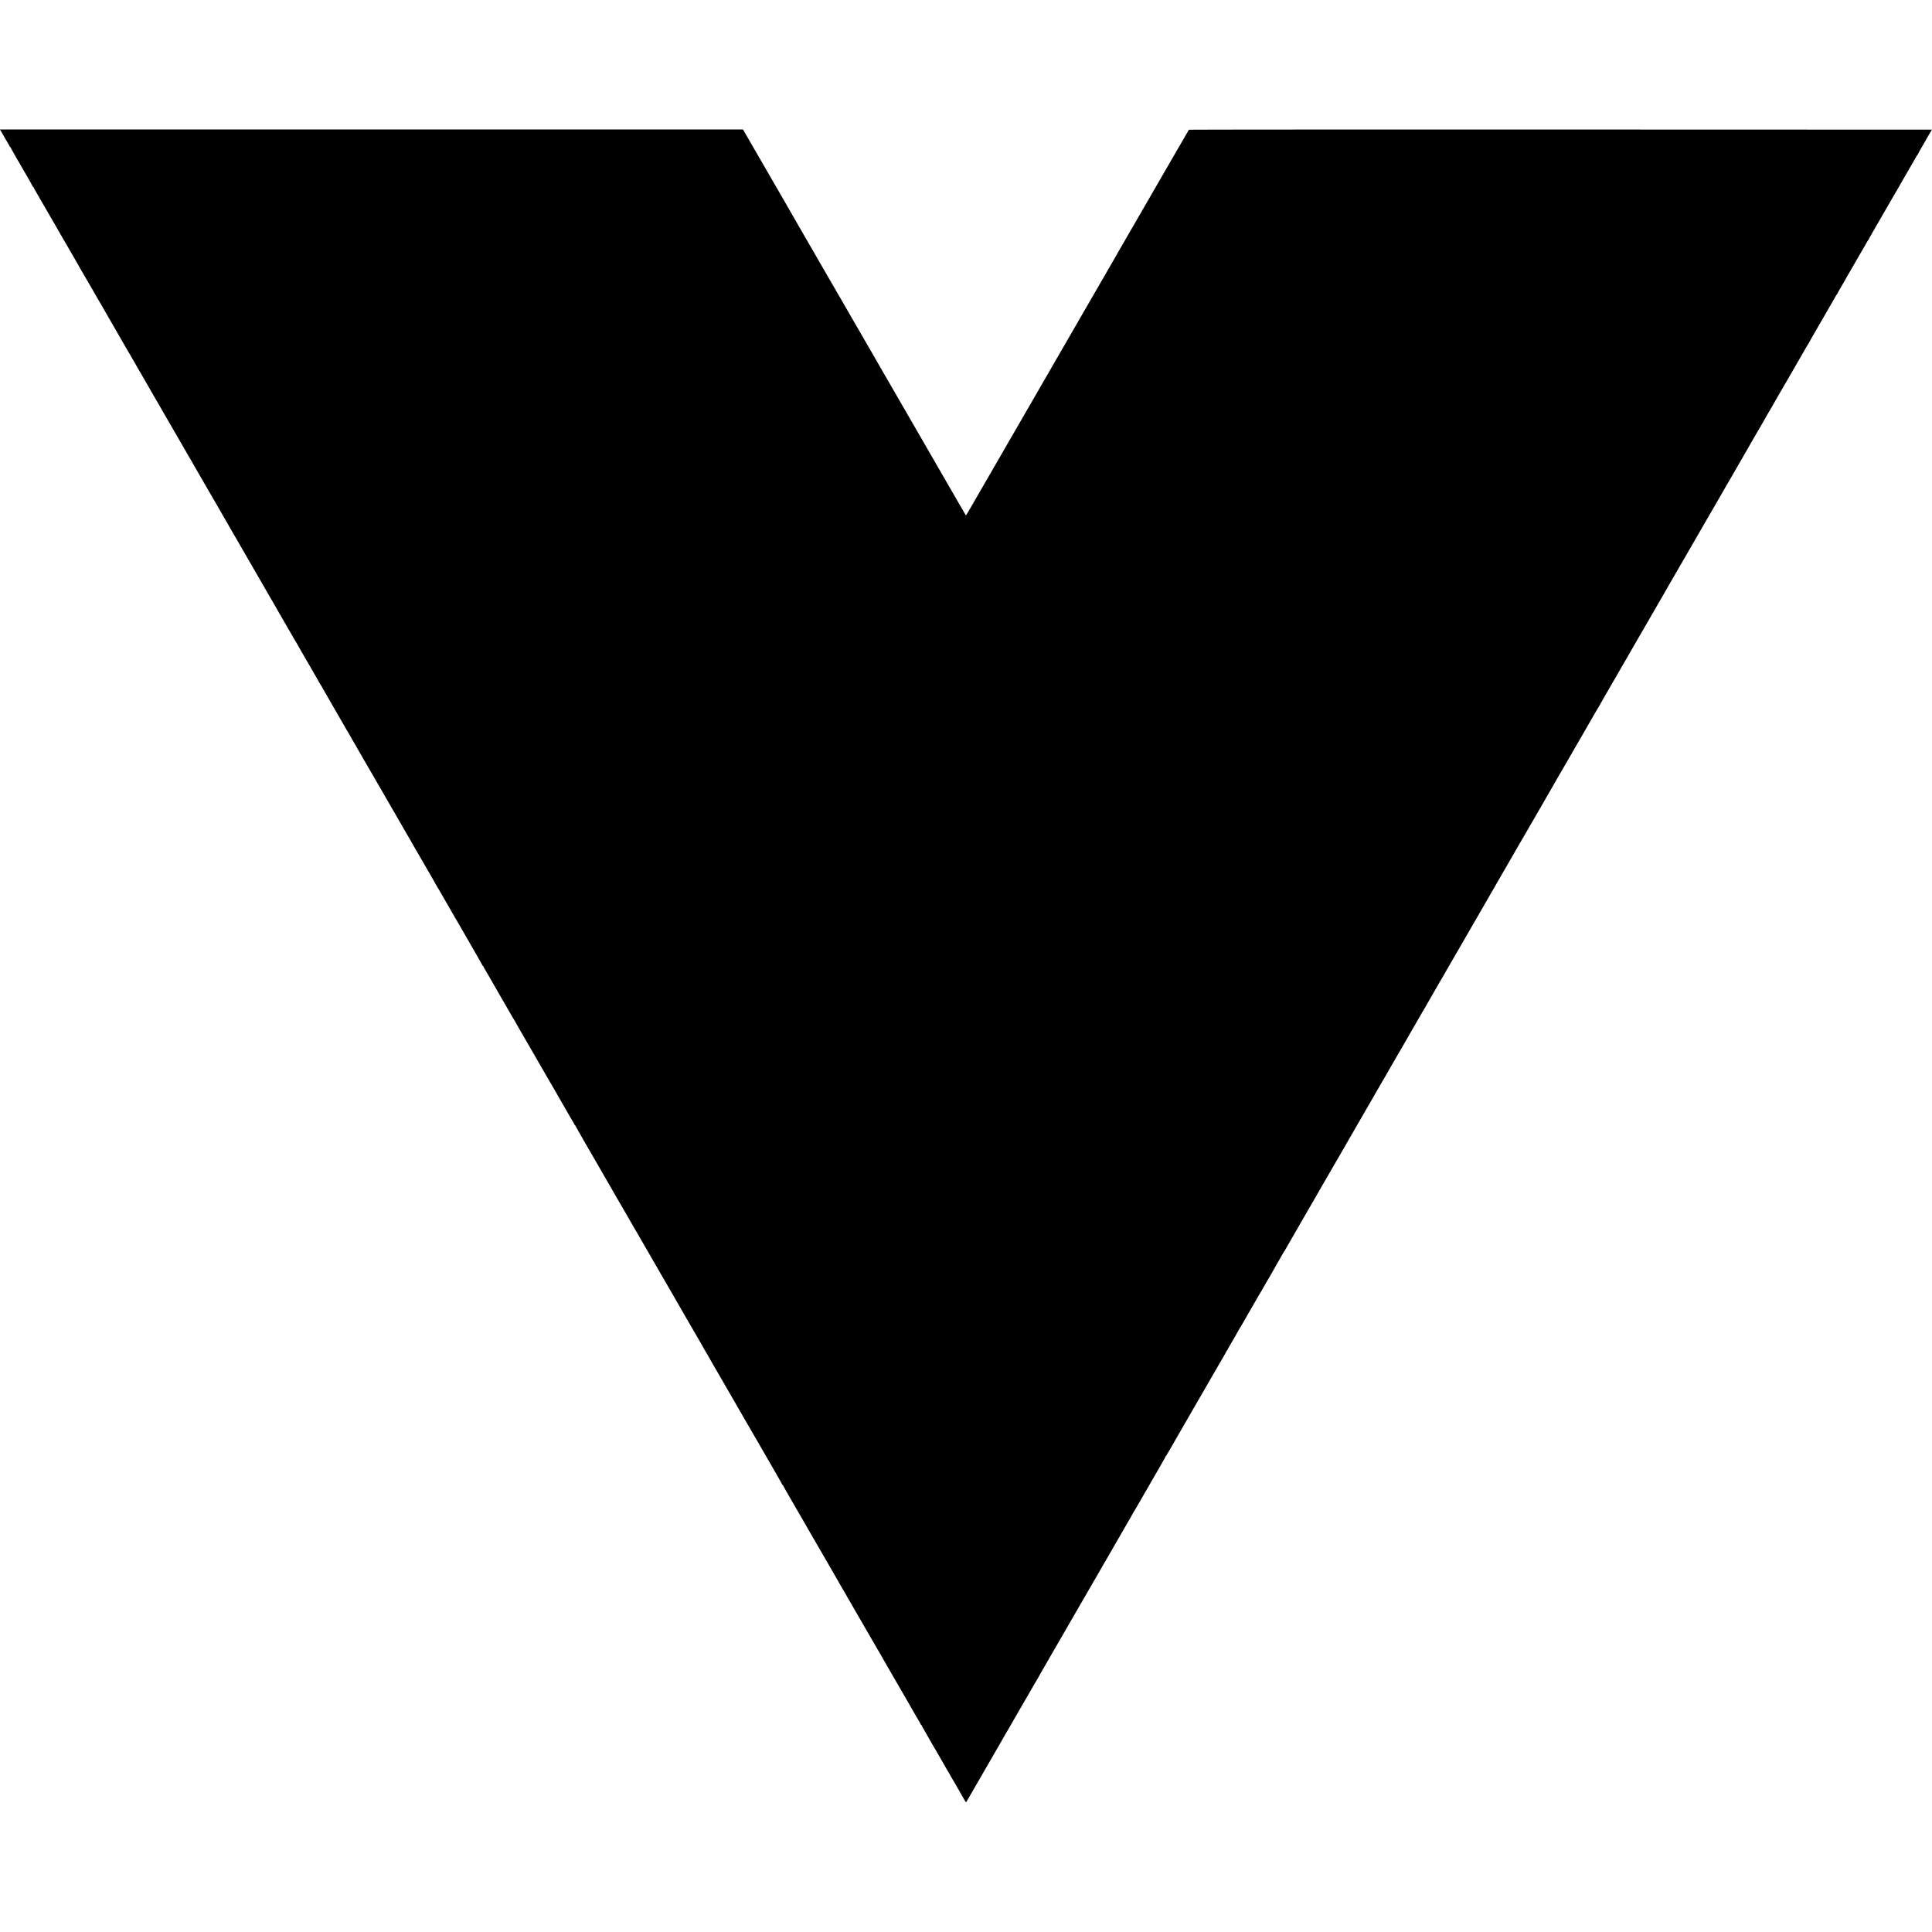
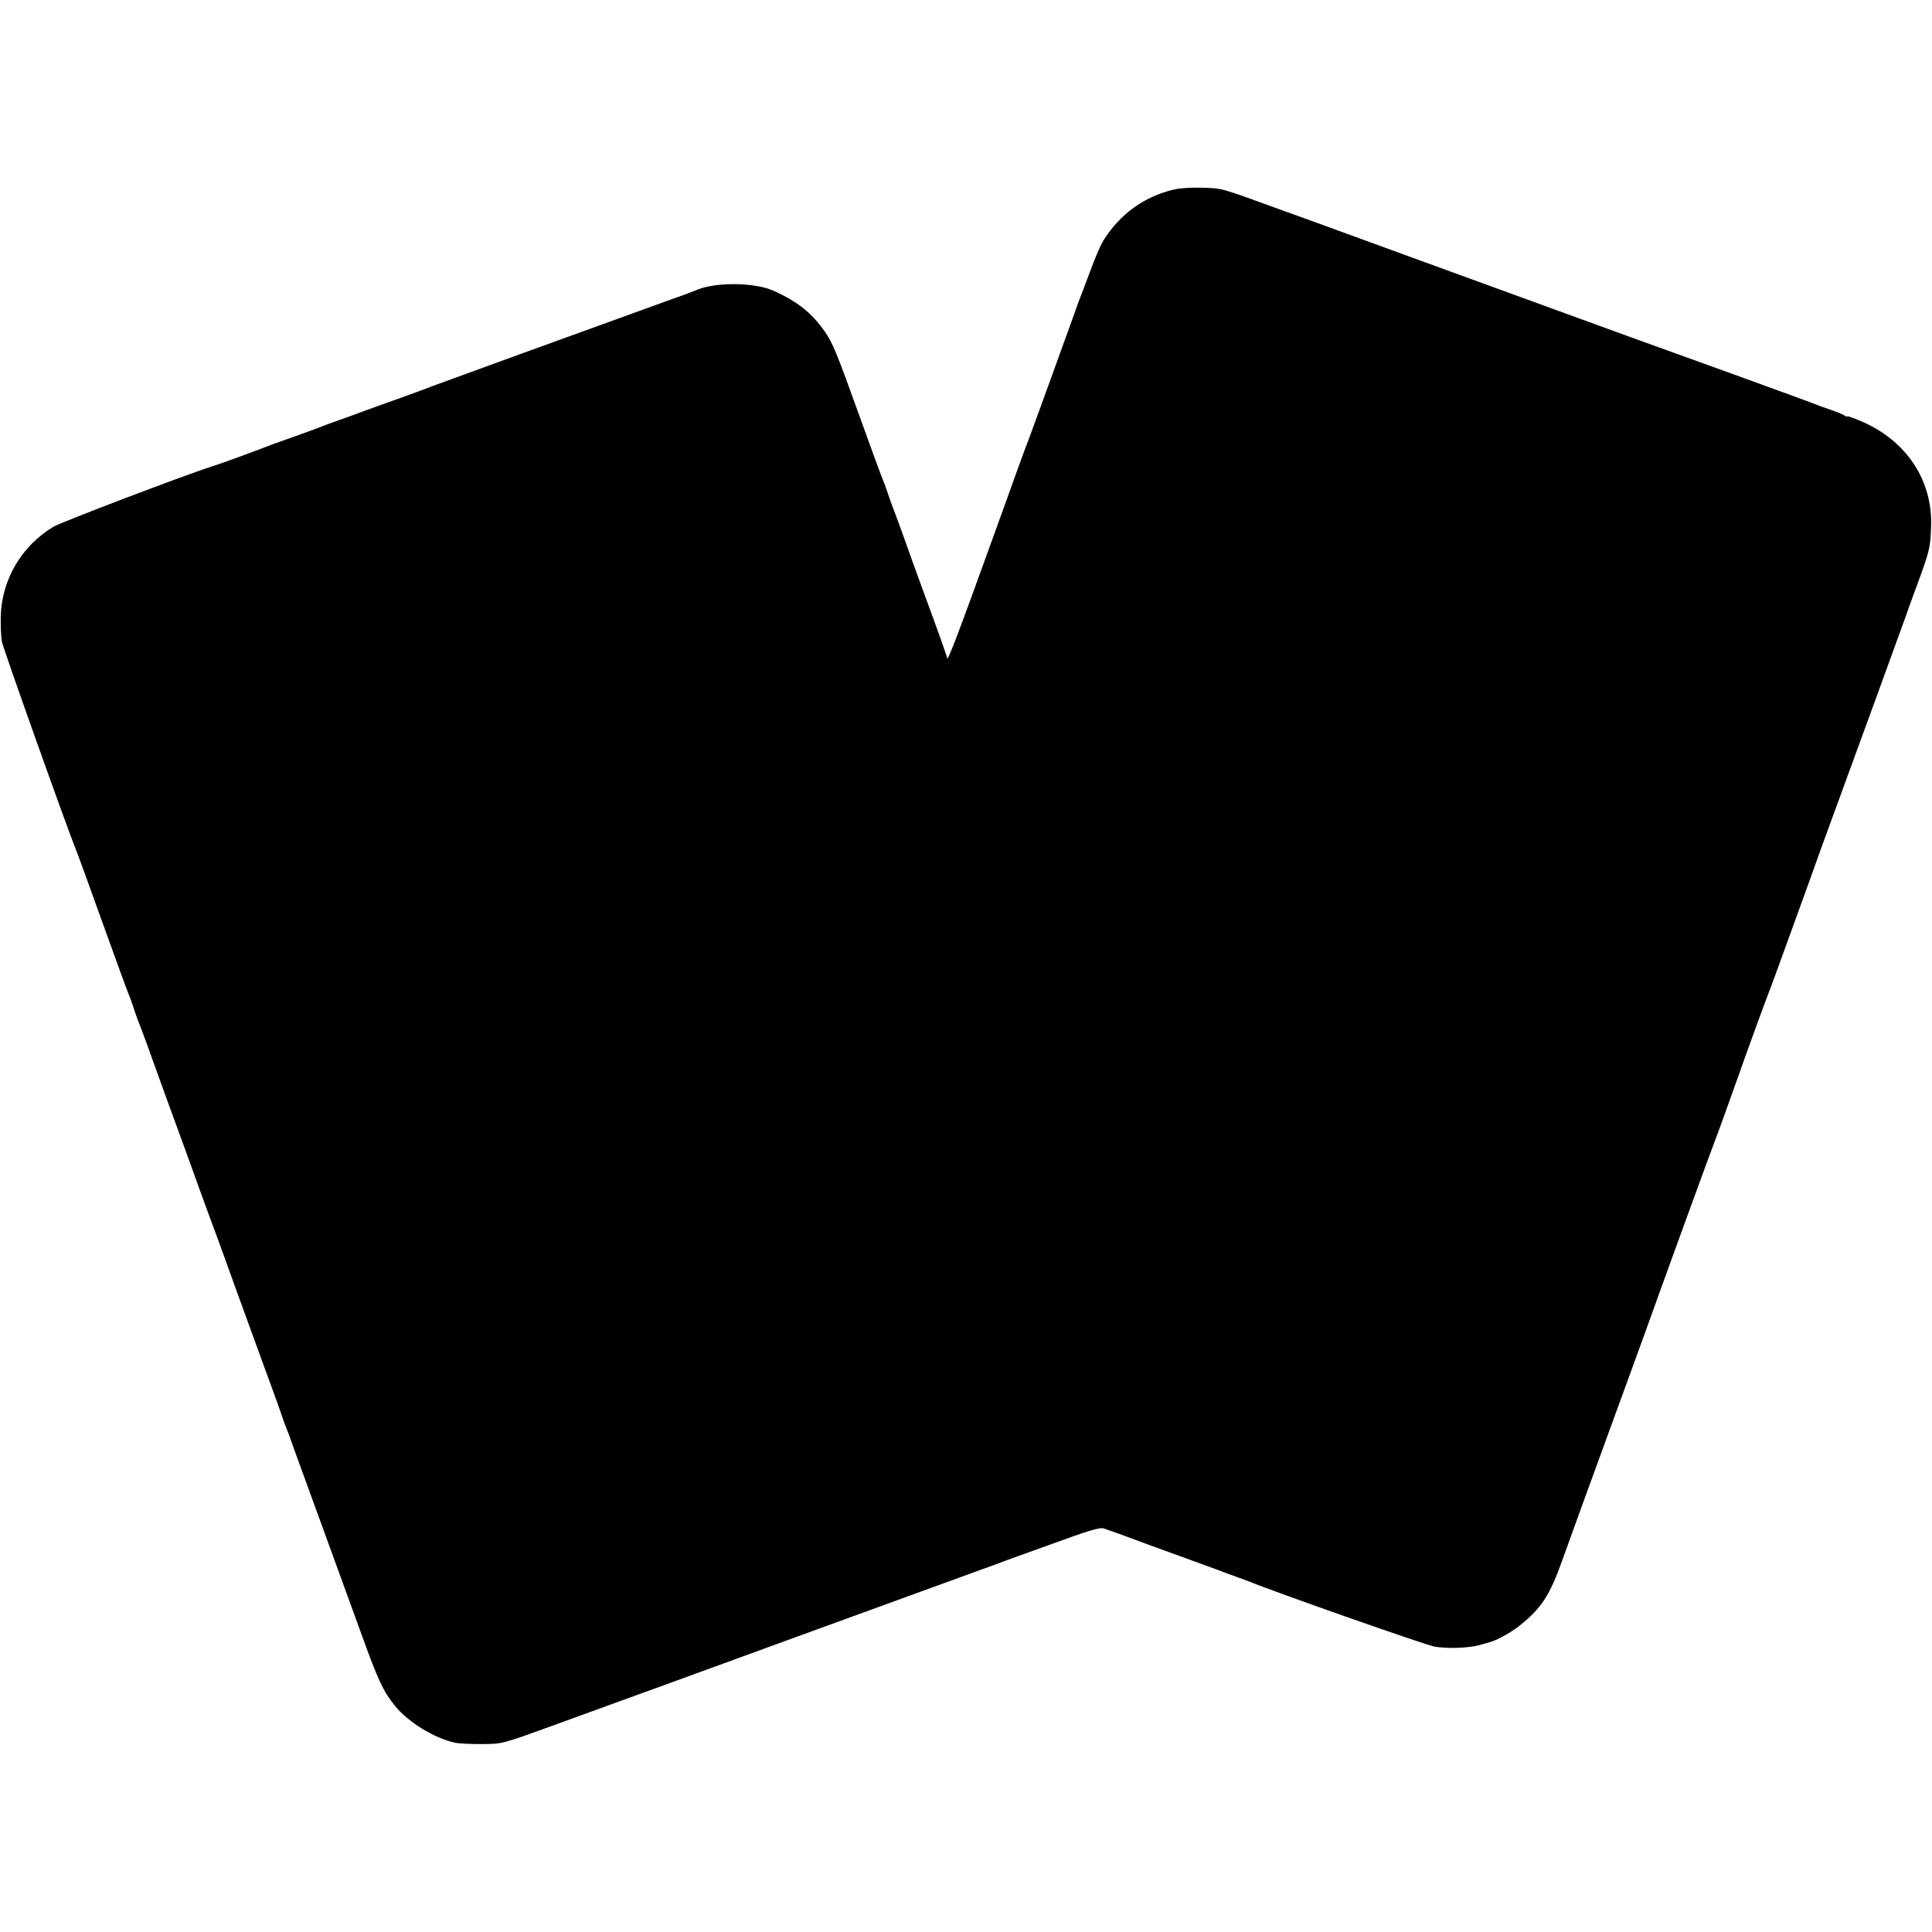
- <svg xmlns="http://www.w3.org/2000/svg" version="1.0" width="16pt" height="16pt" viewBox="0 0 16 16" preserveAspectRatio="xMidYMid meet">
-   <g transform="translate(0,16) scale(0.00032,-0.00032)" fill="#000000" stroke="none">
-     <path d="M18 46618 c45 -75 122 -207 122 -211 0 -2 25 -45 55 -95 30 -50 55 -96 55 -102 0 -5 5 -10 10 -10 6 0 10 -4 10 -9 0 -5 73 -135 161 -288 89 -153 173 -298 187 -323 14 -25 32 -57 41 -72 88 -149 187 -324 189 -335 2 -7 8 -13 13 -13 5 0 9 -4 9 -10 0 -5 46 -89 103 -187 175 -302 490 -846 507 -876 8 -16 20 -36 25 -45 28 -46 290 -498 339 -585 13 -23 74 -129 136 -236 61 -107 123 -215 137 -240 14 -25 29 -50 33 -56 5 -5 23 -37 40 -70 18 -33 38 -67 44 -75 11 -16 21 -33 63 -109 14 -25 29 -50 33 -56 4 -5 21 -35 38 -65 55 -100 261 -455 269 -465 4 -5 14 -21 20 -35 15 -29 41 -75 103 -180 24 -41 52 -88 60 -105 9 -16 57 -100 107 -185 112 -193 362 -626 380 -660 8 -14 23 -38 33 -55 11 -16 23 -37 27 -45 4 -8 26 -46 48 -85 23 -38 53 -90 67 -115 46 -81 64 -113 178 -310 62 -107 121 -210 132 -227 37 -67 56 -99 85 -148 16 -27 32 -57 36 -65 4 -8 15 -27 25 -42 9 -15 53 -89 96 -165 44 -76 177 -307 296 -513 120 -206 268 -463 330 -570 131 -227 117 -203 200 -348 36 -62 73 -125 82 -140 10 -15 21 -34 25 -42 4 -8 20 -37 36 -65 17 -27 38 -65 48 -82 49 -85 64 -111 87 -153 13 -25 28 -49 32 -55 4 -5 78 -134 165 -285 87 -151 166 -288 176 -305 10 -16 26 -43 35 -59 9 -17 125 -217 257 -445 132 -229 253 -441 270 -471 17 -30 45 -79 64 -108 18 -29 33 -54 33 -57 0 -2 20 -37 44 -77 24 -40 123 -212 221 -383 97 -170 190 -330 205 -355 16 -25 39 -65 53 -90 13 -25 81 -144 152 -265 70 -121 137 -238 150 -260 12 -22 37 -65 55 -95 18 -30 43 -73 55 -95 12 -22 48 -85 80 -140 77 -132 163 -280 190 -330 13 -22 71 -123 130 -225 59 -102 116 -199 126 -217 10 -17 29 -50 43 -72 15 -22 26 -43 26 -45 0 -2 27 -50 60 -106 33 -56 60 -103 60 -105 0 -2 55 -98 90 -155 8 -14 182 -316 239 -414 13 -22 45 -79 72 -124 27 -46 49 -86 49 -89 0 -2 14 -24 30 -48 16 -24 30 -46 30 -49 0 -5 74 -135 100 -176 5 -8 24 -42 43 -75 50 -88 58 -101 262 -455 104 -179 199 -345 213 -370 14 -25 28 -49 32 -55 4 -5 17 -26 28 -45 10 -19 62 -109 114 -200 114 -197 133 -230 170 -295 16 -27 33 -57 38 -65 17 -28 96 -165 103 -180 4 -8 16 -28 26 -45 10 -16 77 -131 148 -255 72 -124 181 -313 243 -420 62 -107 121 -209 131 -227 35 -62 323 -560 392 -678 38 -66 83 -145 100 -175 16 -30 33 -59 37 -65 4 -5 17 -27 29 -47 34 -61 56 -100 90 -156 17 -29 31 -55 31 -57 0 -2 17 -32 39 -67 21 -35 134 -229 251 -433 117 -203 235 -407 261 -451 27 -45 49 -85 49 -88 0 -4 8 -19 19 -34 15 -21 200 -341 309 -533 10 -19 33 -58 51 -87 17 -29 31 -54 31 -56 0 -2 25 -44 55 -94 30 -50 55 -95 55 -98 0 -4 6 -15 14 -23 7 -9 27 -41 43 -71 17 -30 170 -297 342 -594 171 -296 311 -542 311 -547 0 -5 5 -9 10 -9 6 0 10 -4 10 -10 0 -5 22 -47 49 -92 27 -46 58 -99 68 -118 24 -43 81 -140 93 -160 5 -8 66 -114 135 -235 69 -121 130 -227 135 -235 12 -21 259 -447 283 -490 10 -19 28 -47 38 -62 11 -14 19 -29 19 -32 0 -3 37 -69 83 -148 99 -170 305 -526 337 -583 13 -22 31 -53 41 -70 11 -16 22 -37 26 -45 7 -14 82 -146 103 -180 14 -24 181 -311 205 -355 13 -22 46 -80 75 -130 29 -49 64 -110 78 -135 14 -25 51 -88 82 -140 31 -52 59 -102 63 -110 4 -8 18 -33 31 -55 205 -353 284 -489 309 -535 17 -30 45 -78 62 -106 18 -28 36 -60 39 -72 4 -12 12 -22 17 -22 5 0 9 -4 9 -10 0 -5 109 -197 241 -427 133 -230 250 -431 259 -448 51 -90 222 -385 280 -485 37 -63 78 -135 92 -160 14 -25 67 -117 118 -205 51 -88 101 -175 111 -193 34 -58 55 -95 149 -257 51 -88 101 -173 110 -190 9 -16 76 -131 147 -255 72 -124 140 -241 151 -260 61 -108 281 -489 355 -615 38 -66 77 -133 87 -150 35 -63 91 -161 100 -175 14 -23 99 -169 128 -220 54 -97 135 -235 142 -245 4 -5 20 -32 35 -60 26 -48 238 -416 276 -480 10 -16 26 -46 37 -65 30 -53 382 -661 403 -695 10 -16 22 -37 26 -45 4 -8 26 -48 50 -88 24 -41 43 -75 43 -77 0 -2 22 -40 50 -85 27 -45 50 -84 50 -86 0 -3 38 -69 83 -147 84 -142 302 -520 340 -587 10 -19 34 -60 52 -90 18 -30 44 -75 57 -100 14 -25 45 -79 70 -120 25 -41 56 -96 70 -121 14 -25 77 -133 138 -240 62 -107 122 -210 132 -229 25 -43 310 -535 337 -581 11 -19 26 -45 34 -59 17 -32 238 -414 266 -460 11 -19 24 -41 28 -49 3 -7 75 -133 160 -278 84 -146 153 -269 153 -274 0 -5 5 -9 10 -9 6 0 10 -4 10 -10 0 -5 82 -150 181 -322 182 -314 201 -346 240 -415 12 -21 80 -139 152 -263 71 -124 141 -245 155 -270 14 -25 28 -49 32 -55 6 -8 145 -248 220 -380 37 -66 209 -362 229 -395 11 -19 24 -42 28 -49 4 -8 67 -118 140 -243 73 -125 133 -230 133 -233 0 -2 15 -28 33 -57 19 -29 47 -78 64 -108 17 -30 53 -93 79 -139 53 -90 82 -141 157 -272 82 -142 115 -199 381 -659 142 -245 268 -463 281 -485 12 -22 71 -125 132 -230 60 -104 172 -298 248 -430 76 -132 146 -253 156 -270 11 -16 22 -36 26 -44 3 -8 30 -54 60 -103 29 -49 53 -91 53 -93 0 -3 18 -34 40 -70 22 -36 40 -67 40 -69 0 -2 37 -66 81 -142 45 -77 98 -168 119 -204 20 -36 47 -81 58 -100 12 -19 27 -47 33 -62 6 -16 15 -28 20 -28 5 0 9 -4 9 -9 0 -6 63 -118 140 -251 77 -133 140 -243 140 -245 0 -2 18 -33 41 -70 22 -37 49 -83 60 -101 10 -19 29 -51 40 -71 25 -45 109 -189 126 -218 7 -11 17 -29 22 -40 6 -11 22 -38 35 -60 14 -22 37 -62 52 -90 14 -27 35 -62 45 -77 11 -14 19 -29 19 -32 0 -3 18 -35 40 -71 22 -36 40 -67 40 -69 0 -2 19 -35 42 -72 23 -38 55 -94 72 -124 26 -47 139 -244 171 -298 6 -9 21 -36 34 -60 28 -48 37 -51 51 -19 6 12 19 36 29 52 10 17 27 46 38 65 11 19 104 181 208 360 103 179 199 345 213 370 14 25 42 74 64 109 21 34 38 65 38 67 0 2 18 33 40 69 22 36 40 67 40 69 0 3 177 310 199 346 16 26 136 234 140 244 2 5 25 44 52 88 27 44 49 81 49 84 0 2 18 34 40 70 22 36 40 67 40 69 0 2 20 36 43 77 35 58 169 289 297 513 9 17 50 86 90 155 40 69 86 150 103 180 16 30 35 62 41 70 6 8 16 24 22 35 35 64 72 129 167 293 59 100 116 199 127 220 11 20 30 53 41 72 43 72 1070 1850 1121 1940 14 25 65 113 113 195 48 83 96 166 107 185 10 19 28 50 38 68 11 18 73 124 137 235 64 111 175 303 246 427 71 124 173 299 225 390 52 91 116 202 143 248 27 45 49 85 49 89 0 4 6 14 14 22 7 9 28 43 46 76 26 47 251 436 378 655 11 19 29 51 40 70 11 19 101 176 201 348 99 172 181 317 181 323 0 5 5 9 10 9 6 0 10 5 10 11 0 6 8 23 18 37 11 15 32 52 49 82 16 30 130 228 253 440 122 212 234 405 248 430 13 25 39 70 57 100 39 65 69 117 130 225 25 44 50 87 55 95 12 19 78 134 220 380 61 107 129 224 150 260 161 277 222 382 246 425 15 28 47 83 71 123 24 41 43 78 43 83 0 5 4 9 8 9 4 0 13 12 19 28 7 15 23 45 36 67 66 110 277 478 277 483 0 3 6 13 14 21 7 9 27 41 43 71 17 30 45 80 63 110 34 57 375 649 394 685 6 11 16 27 22 35 6 8 26 42 44 75 18 33 41 74 51 90 10 17 24 41 32 55 54 97 72 128 88 152 11 14 19 28 19 30 0 3 79 141 175 308 96 167 175 305 175 308 0 3 6 13 14 21 7 9 26 39 41 66 33 60 276 483 338 587 24 40 46 80 50 88 4 8 13 24 20 35 14 23 95 163 125 215 11 19 52 91 92 160 40 69 80 139 90 155 9 17 103 179 207 360 105 182 200 346 211 365 103 181 463 802 489 845 7 11 15 27 19 35 4 8 29 51 55 95 64 110 828 1433 848 1470 9 17 24 41 33 55 9 14 29 48 45 77 15 28 52 93 82 145 30 51 62 107 71 123 17 30 231 398 400 690 51 88 103 179 115 202 12 23 26 48 32 55 6 7 24 38 40 68 17 30 61 107 98 170 37 63 84 144 103 180 19 36 41 72 48 81 8 8 14 18 14 21 0 4 27 51 59 106 32 55 72 124 89 154 16 29 71 125 122 213 51 88 104 180 118 205 13 25 28 50 32 55 4 6 17 26 28 45 11 19 45 80 77 135 31 55 66 116 77 135 11 19 88 152 171 295 401 694 620 1072 650 1125 11 19 87 152 170 295 83 143 158 273 166 288 9 16 21 36 26 45 6 9 31 52 55 96 25 43 54 94 66 115 11 20 95 164 186 321 91 157 173 299 182 315 9 17 26 46 37 65 12 19 66 114 121 210 56 96 108 186 117 200 8 14 24 40 34 59 24 45 383 664 412 713 5 9 17 29 26 45 15 28 120 210 241 419 36 61 68 117 72 125 4 8 12 23 19 34 35 57 245 420 262 453 11 20 35 61 53 90 17 29 32 54 32 56 0 3 28 51 62 108 33 57 70 119 80 138 10 19 23 42 28 50 5 8 32 53 59 100 27 47 149 258 271 470 122 212 234 405 248 430 30 53 62 108 80 135 6 11 15 27 19 35 4 8 85 150 181 315 96 165 187 323 202 350 31 56 116 202 130 225 5 8 25 42 43 75 19 33 92 159 162 280 149 257 157 271 202 350 19 33 38 67 43 75 9 14 228 392 275 475 12 22 55 96 95 165 40 69 80 139 90 155 24 42 202 350 221 383 9 15 27 47 41 72 14 25 75 131 136 236 61 106 121 210 134 232 99 172 271 470 279 482 5 8 23 40 40 70 18 30 81 141 142 245 60 105 121 210 135 235 14 25 71 124 127 220 56 96 143 247 194 335 51 88 96 167 102 175 14 24 180 311 204 355 23 43 340 590 356 615 5 8 50 87 101 175 171 301 517 898 582 1008 25 43 46 81 46 83 0 2 12 23 27 47 14 23 40 67 56 97 16 30 35 62 42 70 7 8 15 22 18 30 4 8 20 38 37 65 16 28 33 57 37 65 6 12 111 196 143 250 5 8 55 95 112 193 57 98 113 195 126 215 12 20 27 46 32 57 6 11 14 27 20 35 5 8 76 130 156 270 80 140 165 287 187 325 23 39 52 90 66 115 13 25 30 52 37 61 8 8 14 18 14 21 0 4 41 77 92 165 50 87 175 302 276 478 101 176 208 360 236 408 28 49 67 117 86 152 19 35 41 70 48 77 6 6 12 15 12 19 0 7 124 224 167 291 12 21 23 40 23 42 0 2 21 40 46 83 26 43 55 92 64 109 54 95 327 568 354 614 19 30 45 75 59 100 71 128 82 145 89 148 4 2 8 8 8 13 0 5 42 82 94 172 311 538 496 858 518 897 14 25 40 70 58 100 18 30 42 71 53 90 10 19 79 139 152 265 73 127 142 246 153 265 10 19 43 76 72 125 29 50 63 108 75 130 65 116 80 140 87 143 4 2 8 8 8 12 0 8 114 212 140 250 6 8 14 24 20 35 5 11 54 97 108 190 l100 170 -9611 3 c-5286 1 -9614 -1 -9618 -5 -5 -6 -419 -719 -619 -1068 -89 -155 -267 -463 -323 -560 -38 -66 -81 -140 -95 -165 -31 -56 -263 -457 -526 -910 -110 -190 -224 -388 -254 -440 -29 -52 -61 -109 -71 -125 -23 -39 -243 -420 -268 -465 -11 -19 -204 -352 -428 -740 -224 -388 -477 -826 -563 -975 -85 -148 -185 -322 -222 -385 -37 -63 -120 -207 -185 -320 -65 -113 -177 -306 -248 -430 -72 -124 -172 -297 -222 -385 -51 -88 -142 -245 -202 -350 -131 -226 -247 -427 -408 -705 -65 -113 -249 -432 -410 -710 -160 -278 -388 -673 -506 -877 -118 -205 -216 -373 -219 -373 -3 0 -52 82 -109 183 -58 100 -144 250 -192 332 -95 164 -402 696 -647 1120 -85 149 -228 396 -317 550 -212 365 -982 1700 -1008 1745 -10 19 -43 76 -72 125 -29 50 -64 110 -77 135 -14 25 -63 110 -110 190 -47 80 -96 165 -110 190 -14 25 -99 171 -188 325 -89 154 -174 300 -188 325 -13 25 -64 113 -112 195 -48 83 -140 242 -205 355 -65 113 -183 317 -263 454 -79 137 -152 264 -163 282 -50 89 -335 583 -354 614 -12 19 -34 58 -50 85 -15 28 -129 226 -253 440 -124 215 -235 408 -247 430 -12 22 -69 121 -127 220 -58 99 -226 389 -373 645 -148 256 -324 561 -392 678 -67 117 -134 232 -147 255 -13 23 -33 59 -46 80 l-22 37 -9615 0 -9615 0 20 -32z" />
+ <svg xmlns="http://www.w3.org/2000/svg" version="1.0" width="1024pt" height="1024pt" viewBox="0 0 1024 1024" preserveAspectRatio="xMidYMid meet">
+   <g transform="translate(0,1024) scale(0.1,-0.1)" fill="#000000" stroke="none">
+     <path d="M6220 9235 c-158 -38 -284 -130 -372 -270 -14 -22 -44 -92 -67 -155 -24 -63 -47 -124 -51 -135 -5 -11 -21 -54 -35 -95 -14 -41 -44 -122 -65 -180 -21 -58 -68 -188 -105 -290 -37 -102 -71 -194 -75 -205 -8 -18 -54 -144 -180 -495 -189 -524 -249 -682 -250 -658 0 7 -52 154 -135 378 -31 85 -72 198 -90 250 -19 52 -43 120 -55 150 -12 30 -28 75 -36 100 -8 25 -19 54 -24 65 -5 11 -60 160 -121 330 -125 348 -145 396 -187 457 -70 100 -144 159 -272 217 -103 46 -317 47 -415 1 -11 -5 -78 -30 -150 -55 -153 -55 -171 -62 -770 -279 -253 -92 -469 -171 -480 -175 -11 -5 -36 -14 -55 -21 -19 -7 -44 -16 -55 -20 -11 -4 -67 -25 -125 -45 -58 -21 -114 -41 -125 -45 -11 -5 -54 -20 -95 -35 -41 -15 -84 -30 -95 -34 -46 -19 -136 -51 -220 -81 -49 -17 -99 -35 -110 -40 -23 -10 -238 -89 -275 -100 -149 -47 -805 -297 -847 -322 -168 -101 -273 -278 -279 -473 -1 -49 1 -111 6 -136 7 -37 347 -992 395 -1109 8 -19 71 -192 140 -385 69 -192 130 -359 135 -370 5 -11 16 -40 24 -65 8 -25 19 -56 24 -70 6 -14 29 -74 51 -135 22 -60 67 -186 101 -280 76 -207 130 -356 180 -495 21 -58 61 -168 90 -245 28 -77 67 -183 85 -235 19 -52 82 -225 140 -385 59 -159 113 -310 121 -335 8 -25 19 -54 24 -65 5 -11 20 -51 33 -90 14 -38 41 -113 60 -165 19 -52 65 -178 102 -280 37 -102 92 -252 122 -335 30 -82 66 -181 80 -220 87 -241 115 -301 177 -377 70 -86 206 -170 318 -195 18 -4 80 -7 138 -7 116 1 105 -2 410 109 102 37 226 82 275 100 50 18 488 177 975 355 487 177 926 337 975 355 50 18 97 35 105 38 8 4 132 49 275 100 202 74 265 93 285 86 22 -7 92 -32 245 -89 28 -10 127 -46 220 -80 94 -34 179 -65 190 -70 11 -4 36 -13 55 -20 19 -7 44 -16 55 -20 129 -54 948 -342 991 -348 70 -11 179 -7 237 9 23 7 47 13 52 15 35 8 111 50 157 86 117 93 162 161 229 350 65 181 111 307 259 713 79 215 157 431 175 480 90 252 358 988 375 1030 8 19 93 254 123 340 34 98 149 413 162 445 8 19 53 143 101 275 48 132 104 287 125 345 20 58 62 173 92 255 154 420 383 1048 403 1105 12 36 37 103 54 150 77 208 81 221 85 337 10 247 -131 459 -372 561 -40 17 -73 29 -73 25 0 -3 -6 -1 -12 4 -7 5 -42 20 -78 32 -36 12 -74 26 -85 31 -11 5 -207 76 -435 159 -550 198 -425 153 -1490 541 -426 155 -824 301 -885 322 -345 126 -324 119 -430 123 -61 2 -121 -2 -155 -10z" />
  </g>
</svg>
